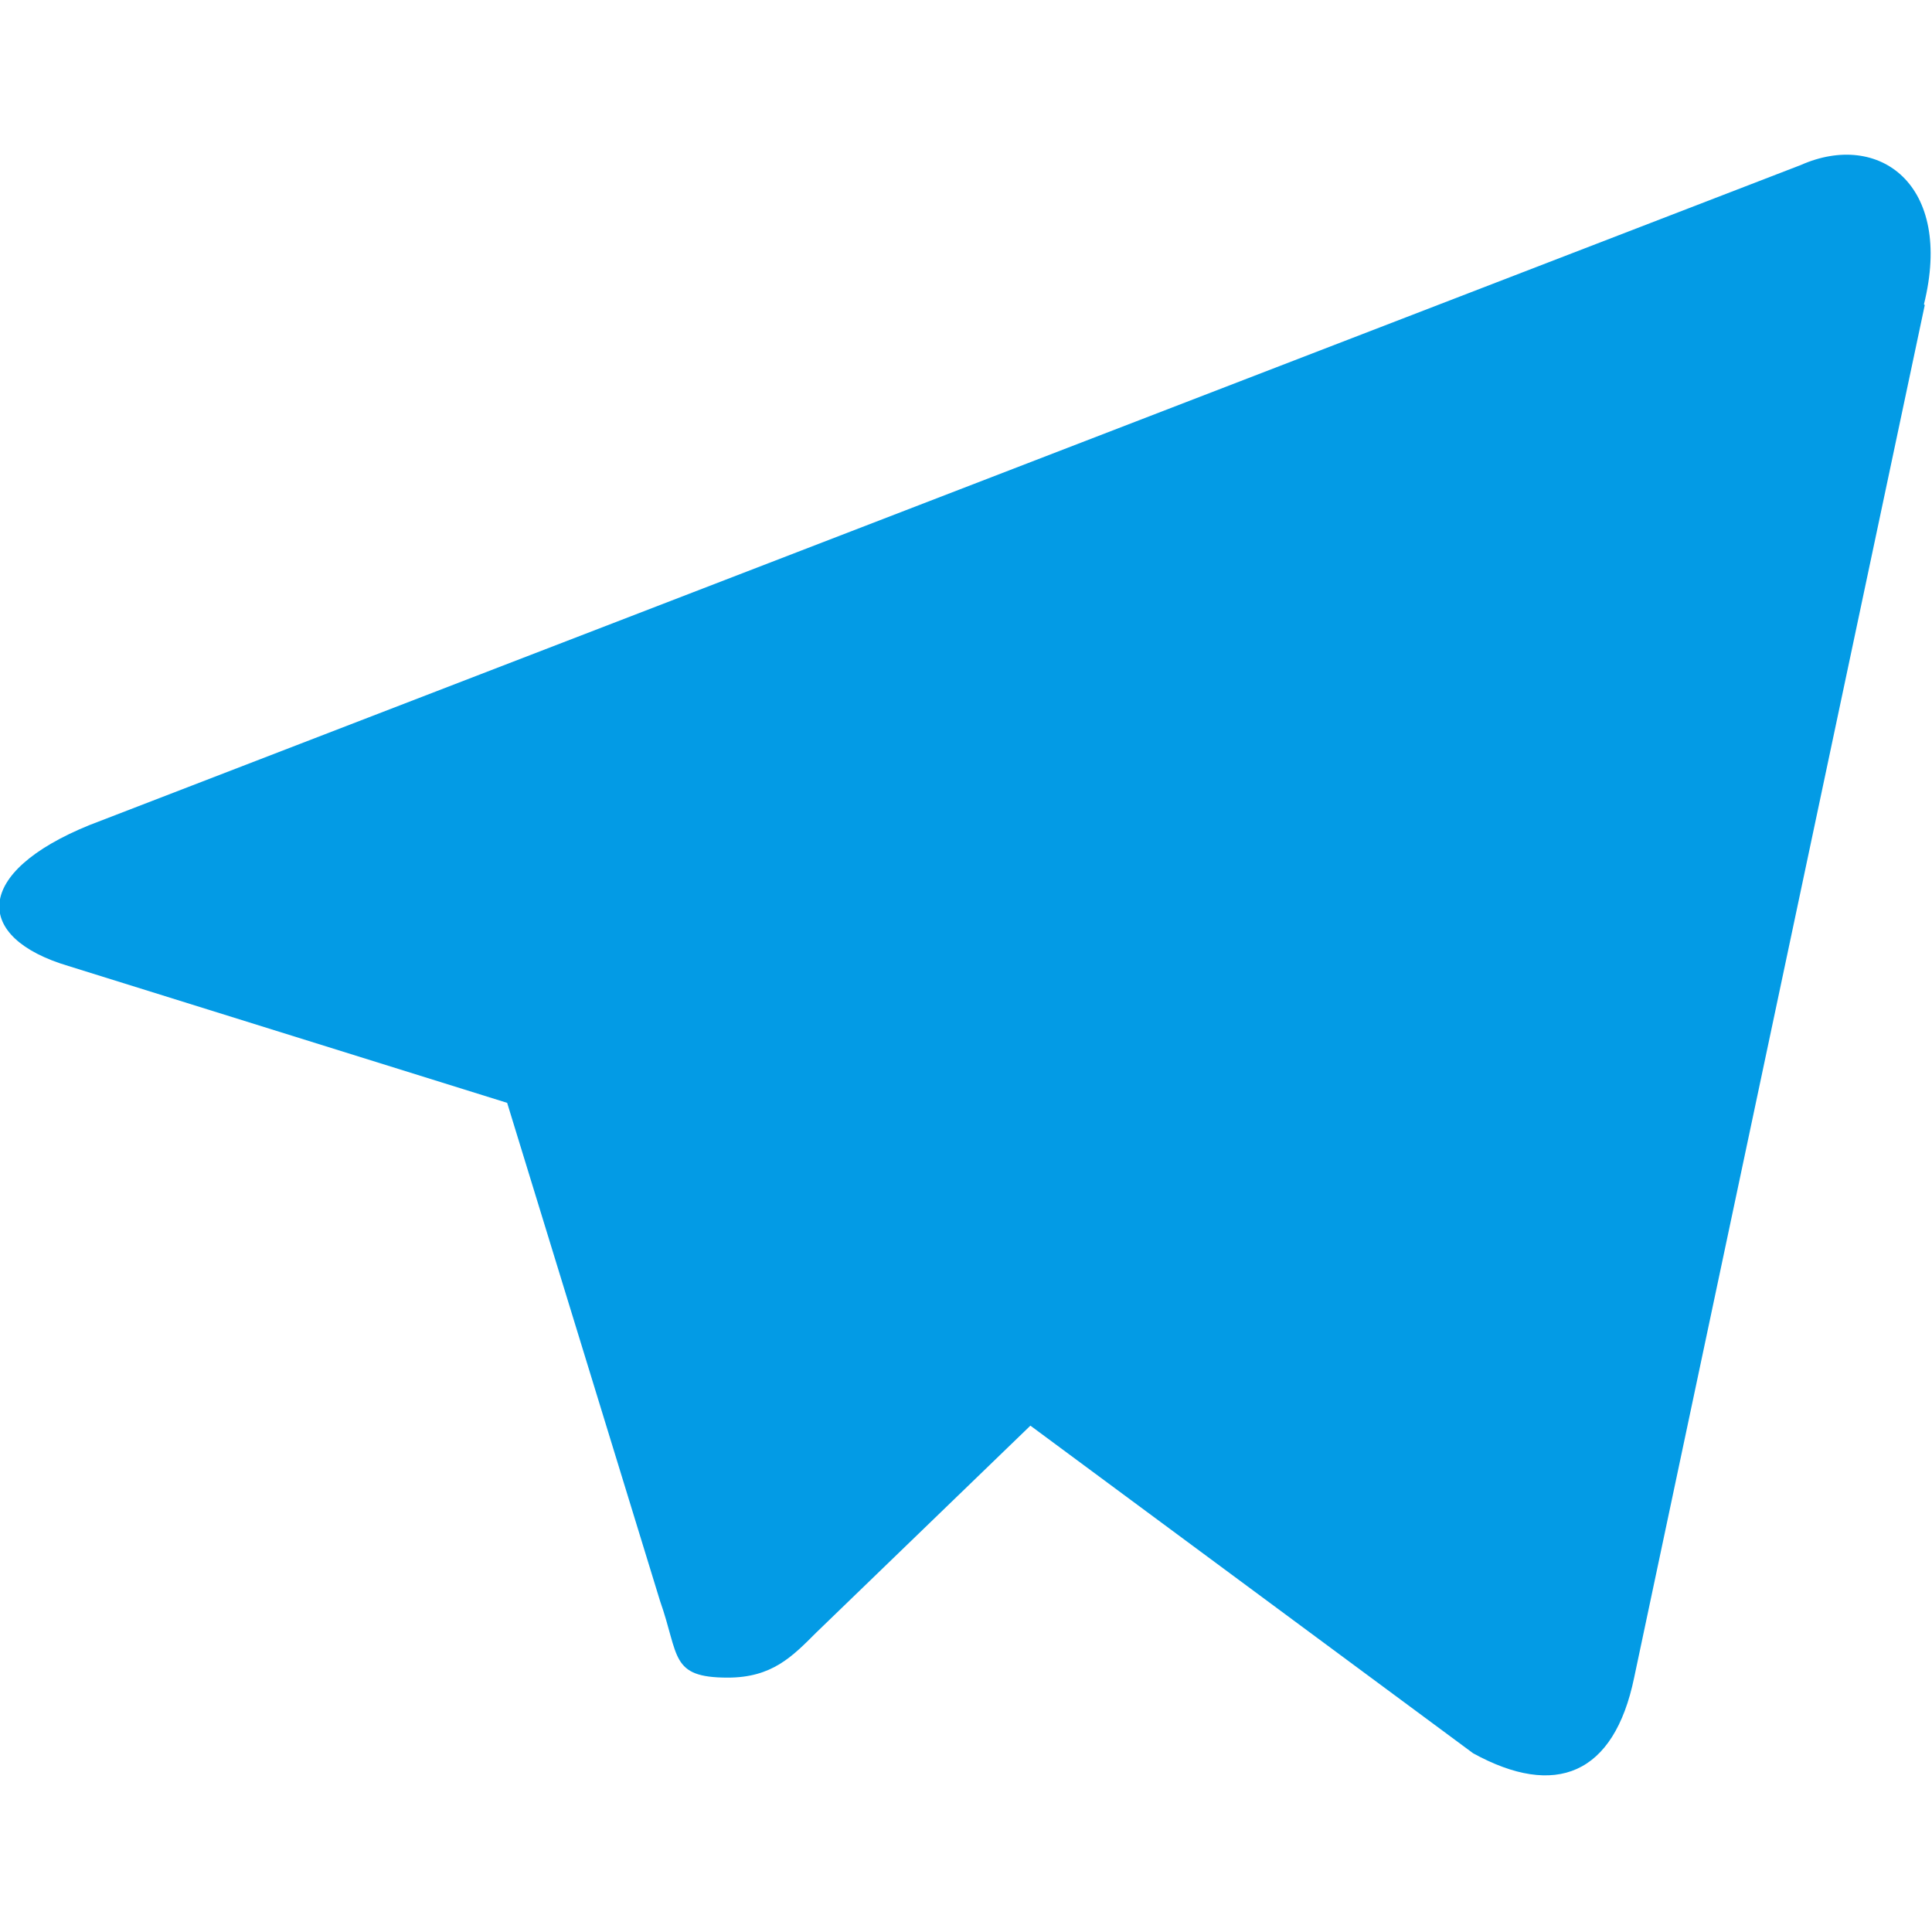
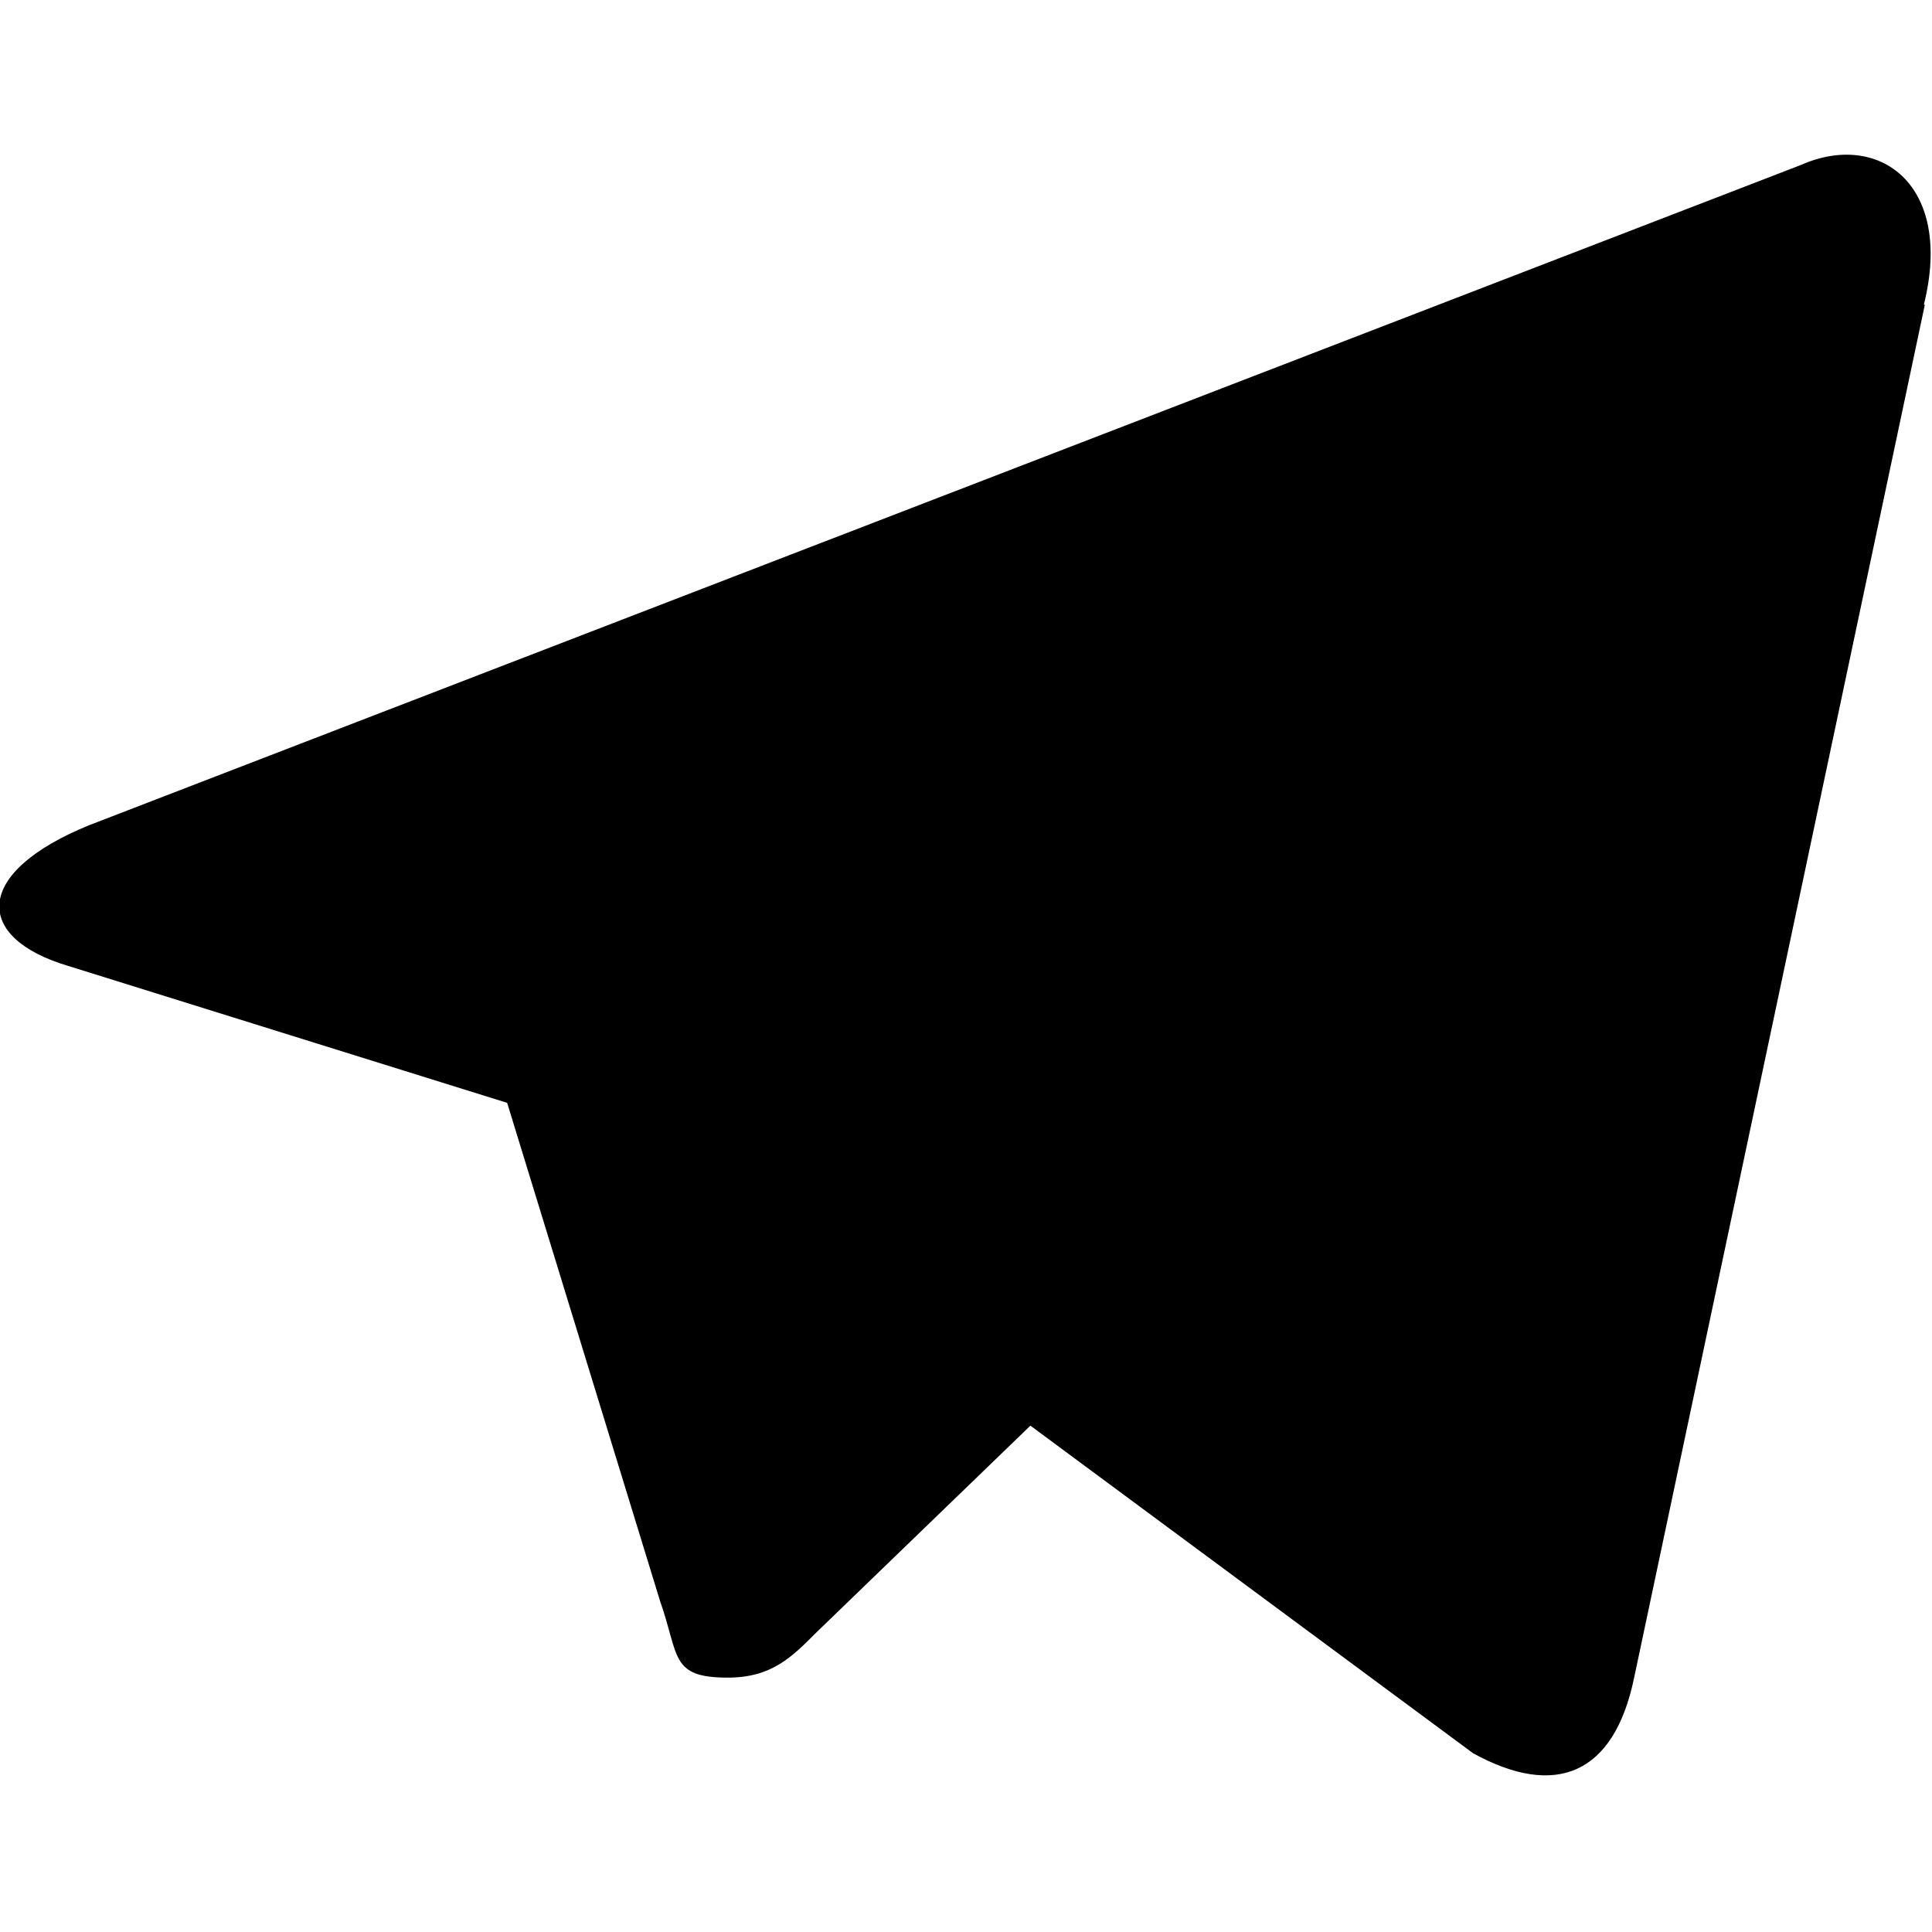
<svg xmlns="http://www.w3.org/2000/svg" role="img" viewBox="0 0 24 24">
-   <path fill="#039be5" d="M23.91 3.79L20.3 20.84c-.25 1.21-.98 1.5-2 .94l-5.5-4.07-2.66 2.57c-.3.3-.55.56-1.1.56-.72 0-.6-.27-.84-.95L6.3 13.7l-5.45-1.7c-1.18-.35-1.19-1.16.26-1.75l21.26-8.2c.97-.43 1.9.24 1.53 1.73z" />
+   <path d="M23.91 3.79L20.3 20.84c-.25 1.21-.98 1.5-2 .94l-5.5-4.07-2.66 2.57c-.3.3-.55.56-1.1.56-.72 0-.6-.27-.84-.95L6.3 13.7l-5.45-1.7c-1.18-.35-1.19-1.16.26-1.75l21.26-8.2c.97-.43 1.9.24 1.53 1.73z" />
</svg>
